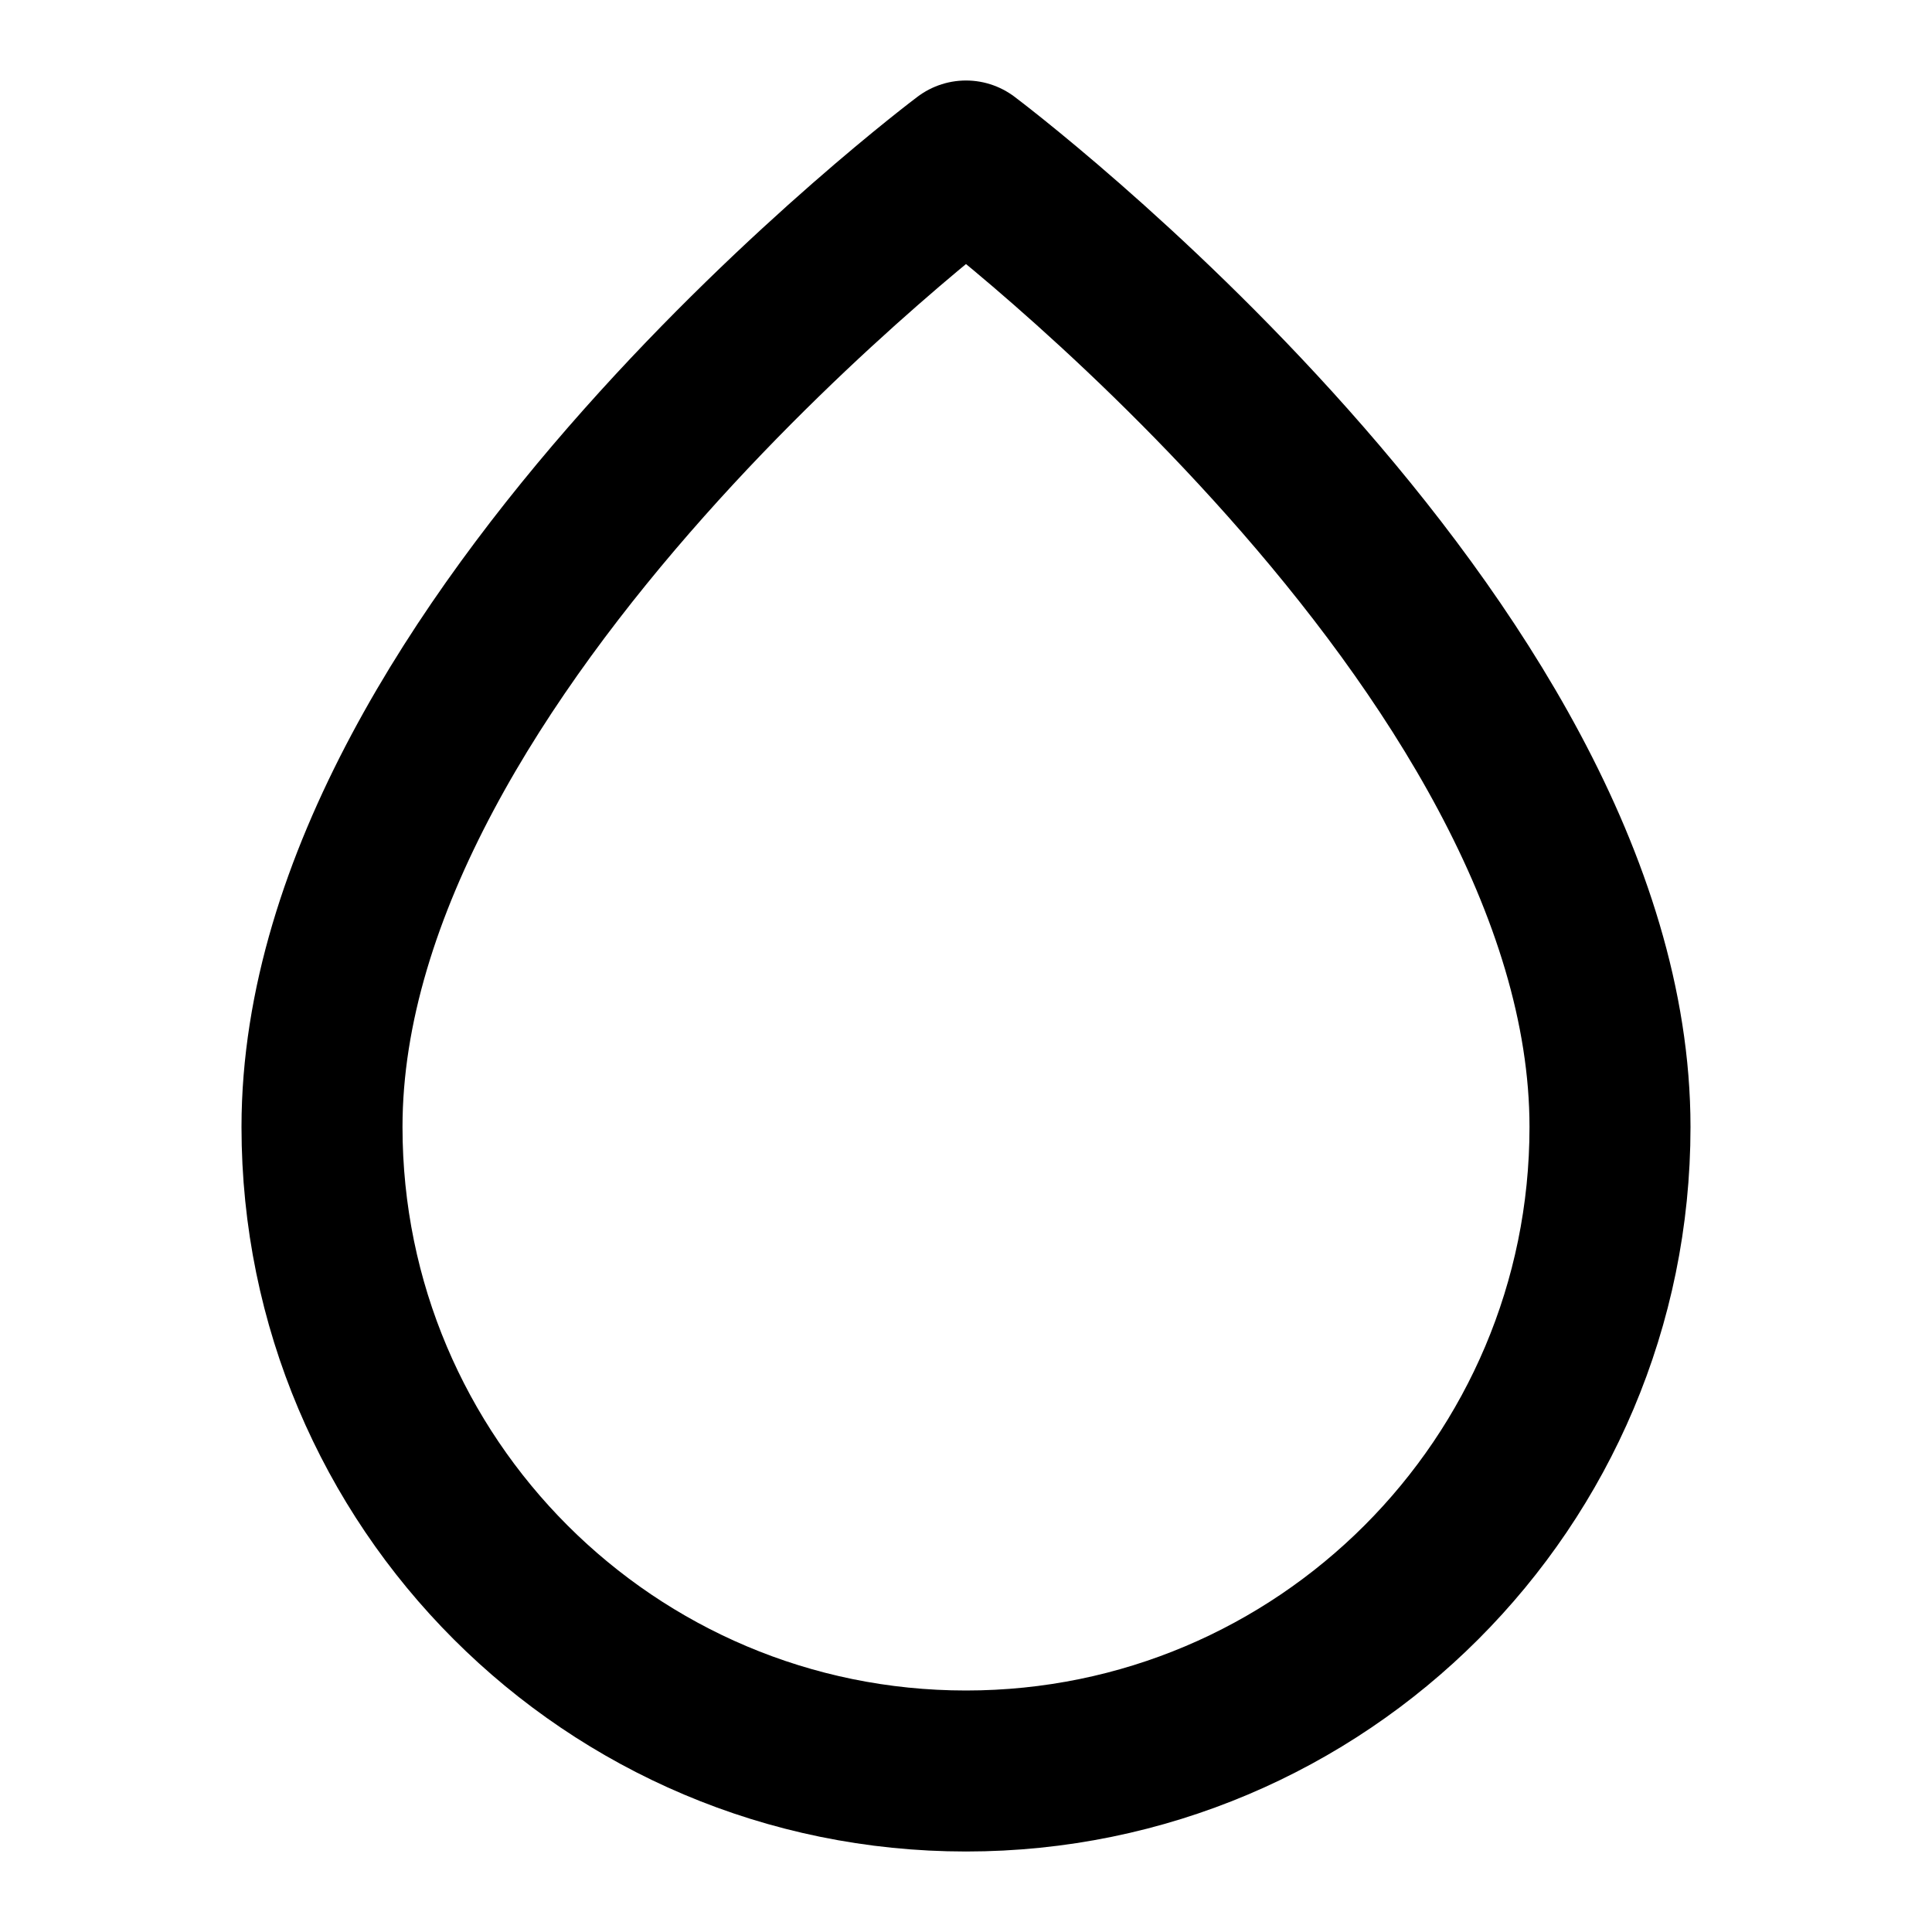
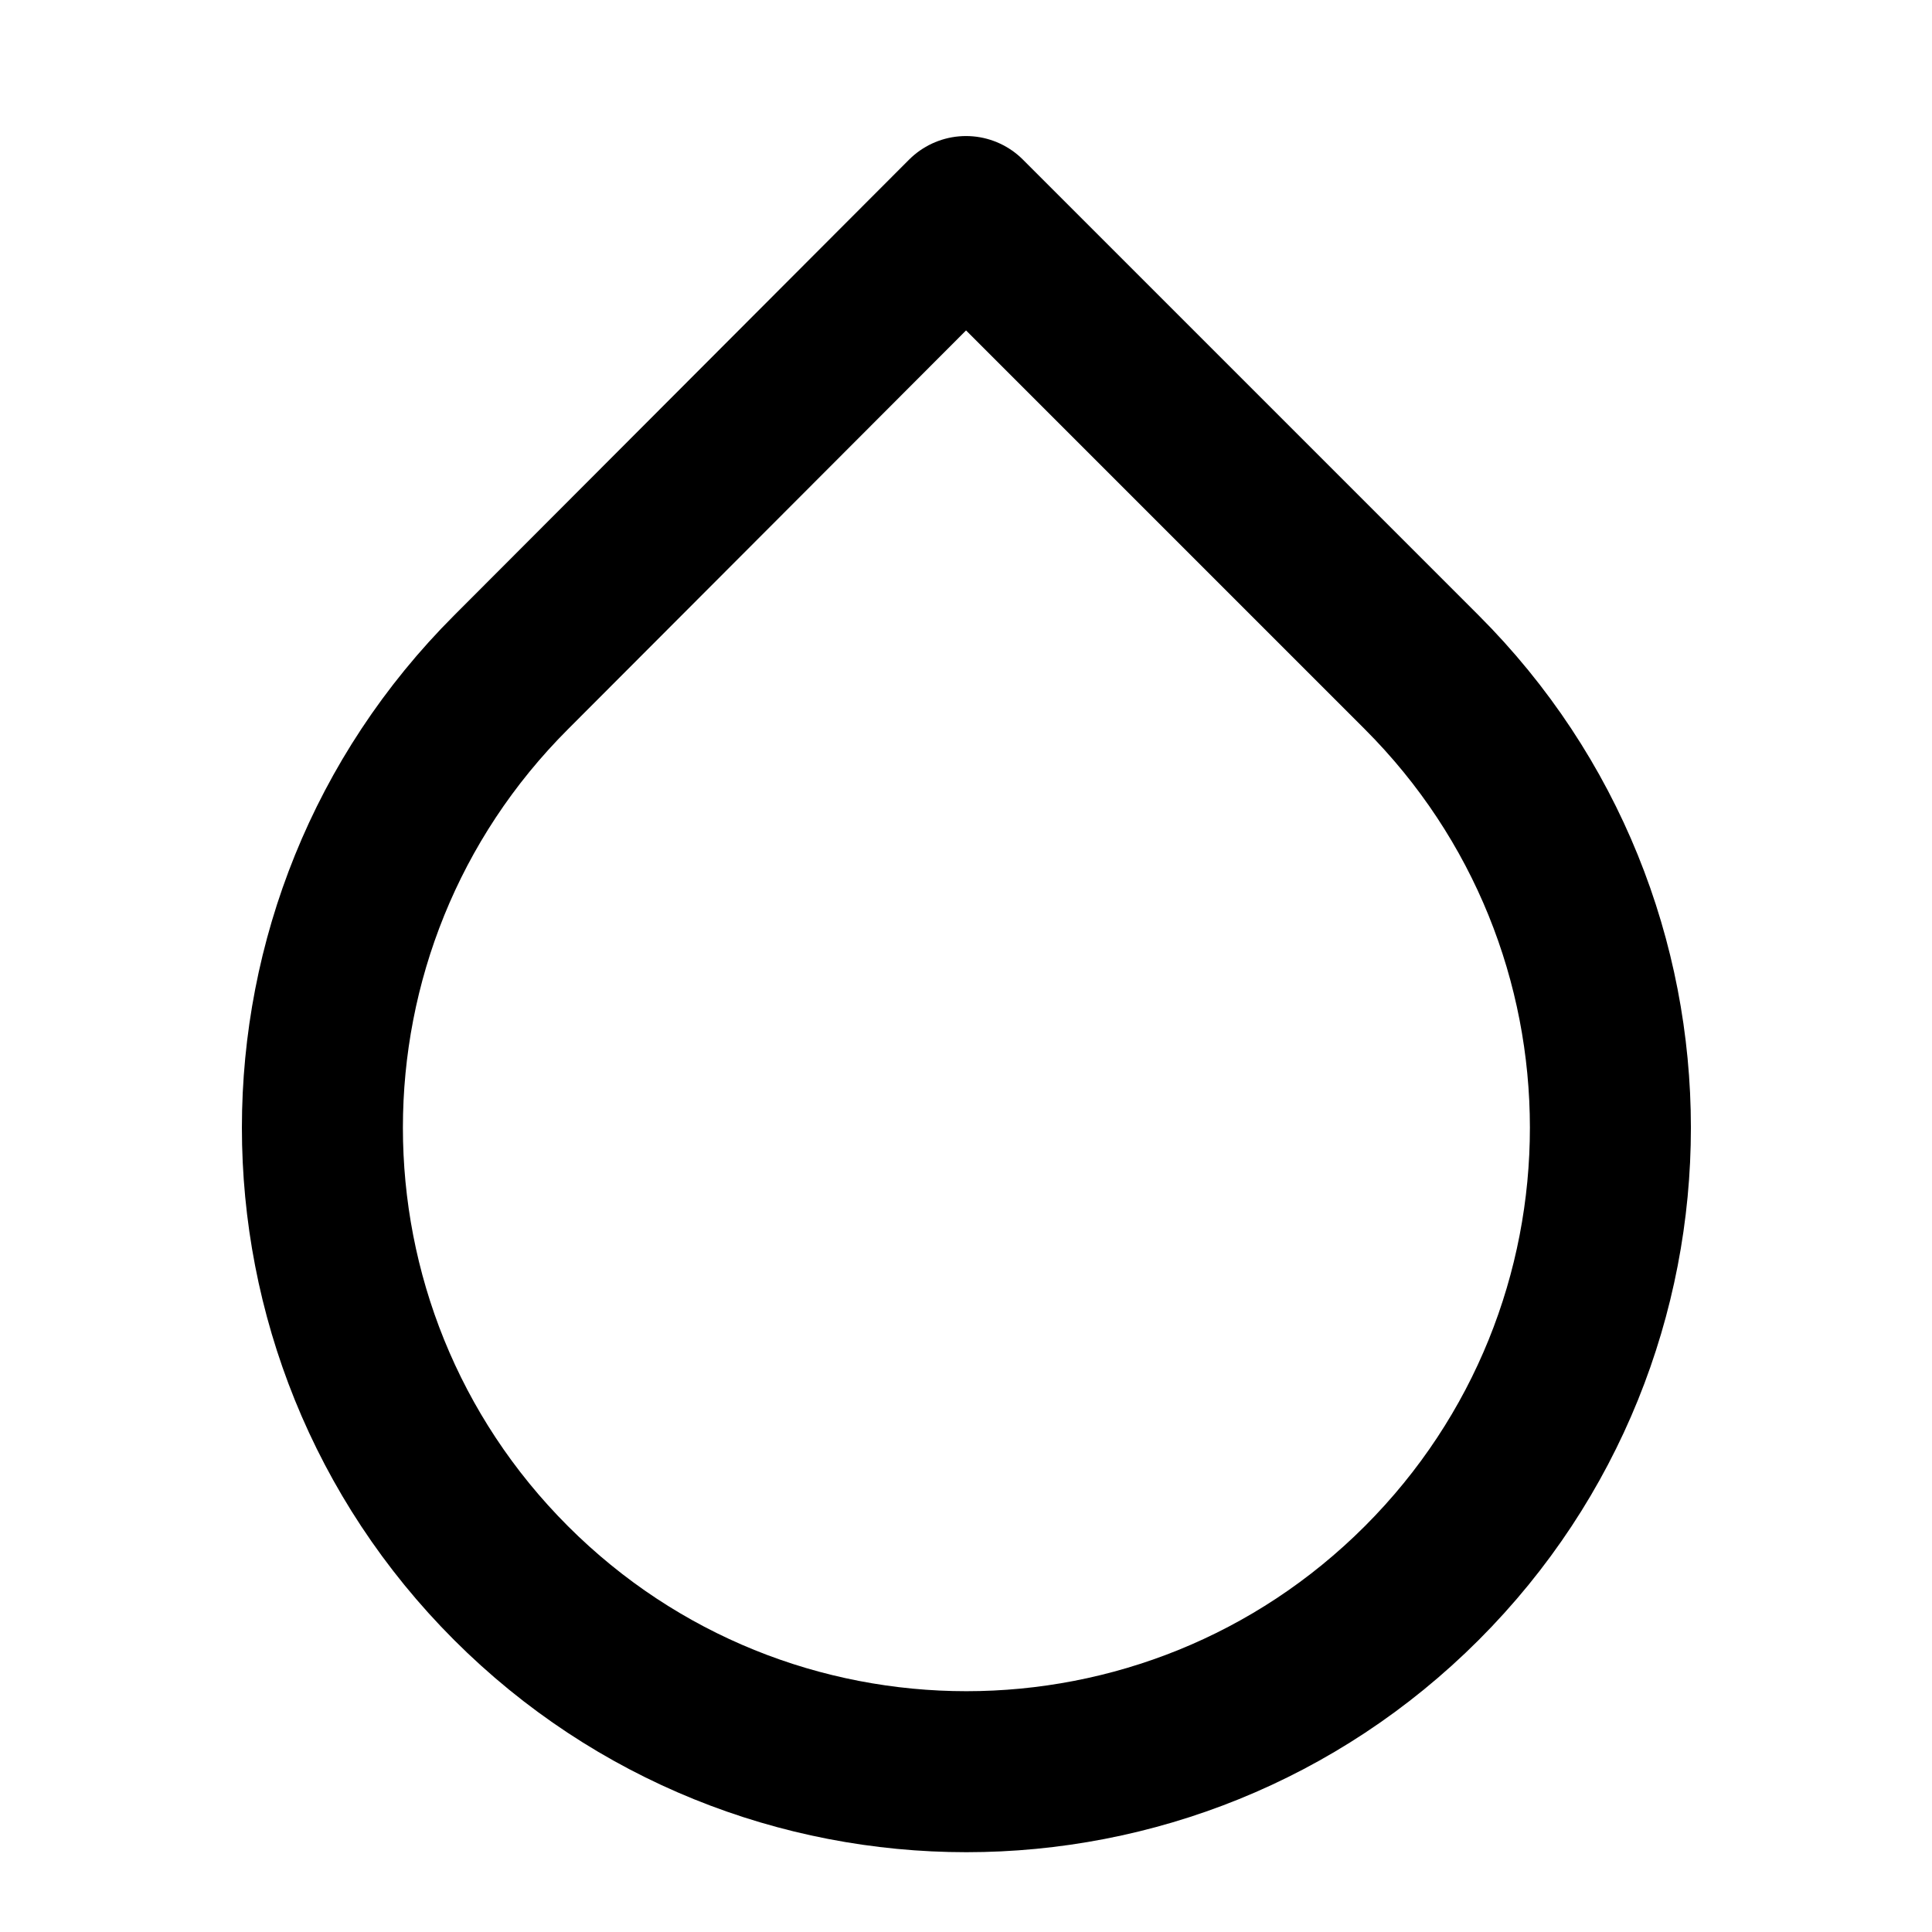
- <svg xmlns="http://www.w3.org/2000/svg" width="24" height="24" viewBox="0 0 24 24" fill="none" stroke="#000" stroke-width="2" stroke-linecap="round" stroke-linejoin="round">
-   <path d="M20 14a8 8 0 0 1-16 0c0-6 8-12 8-12s8 6 8 12z" />
+ <svg xmlns="http://www.w3.org/2000/svg" width="24" height="24" viewBox="0 0 24 24">
+   <path d="M12 2.69l5.66 5.66a8 8 0 1 1-11.31 0z" fill="none" stroke="#000" stroke-linejoin="round" stroke-width="2" />
</svg>
